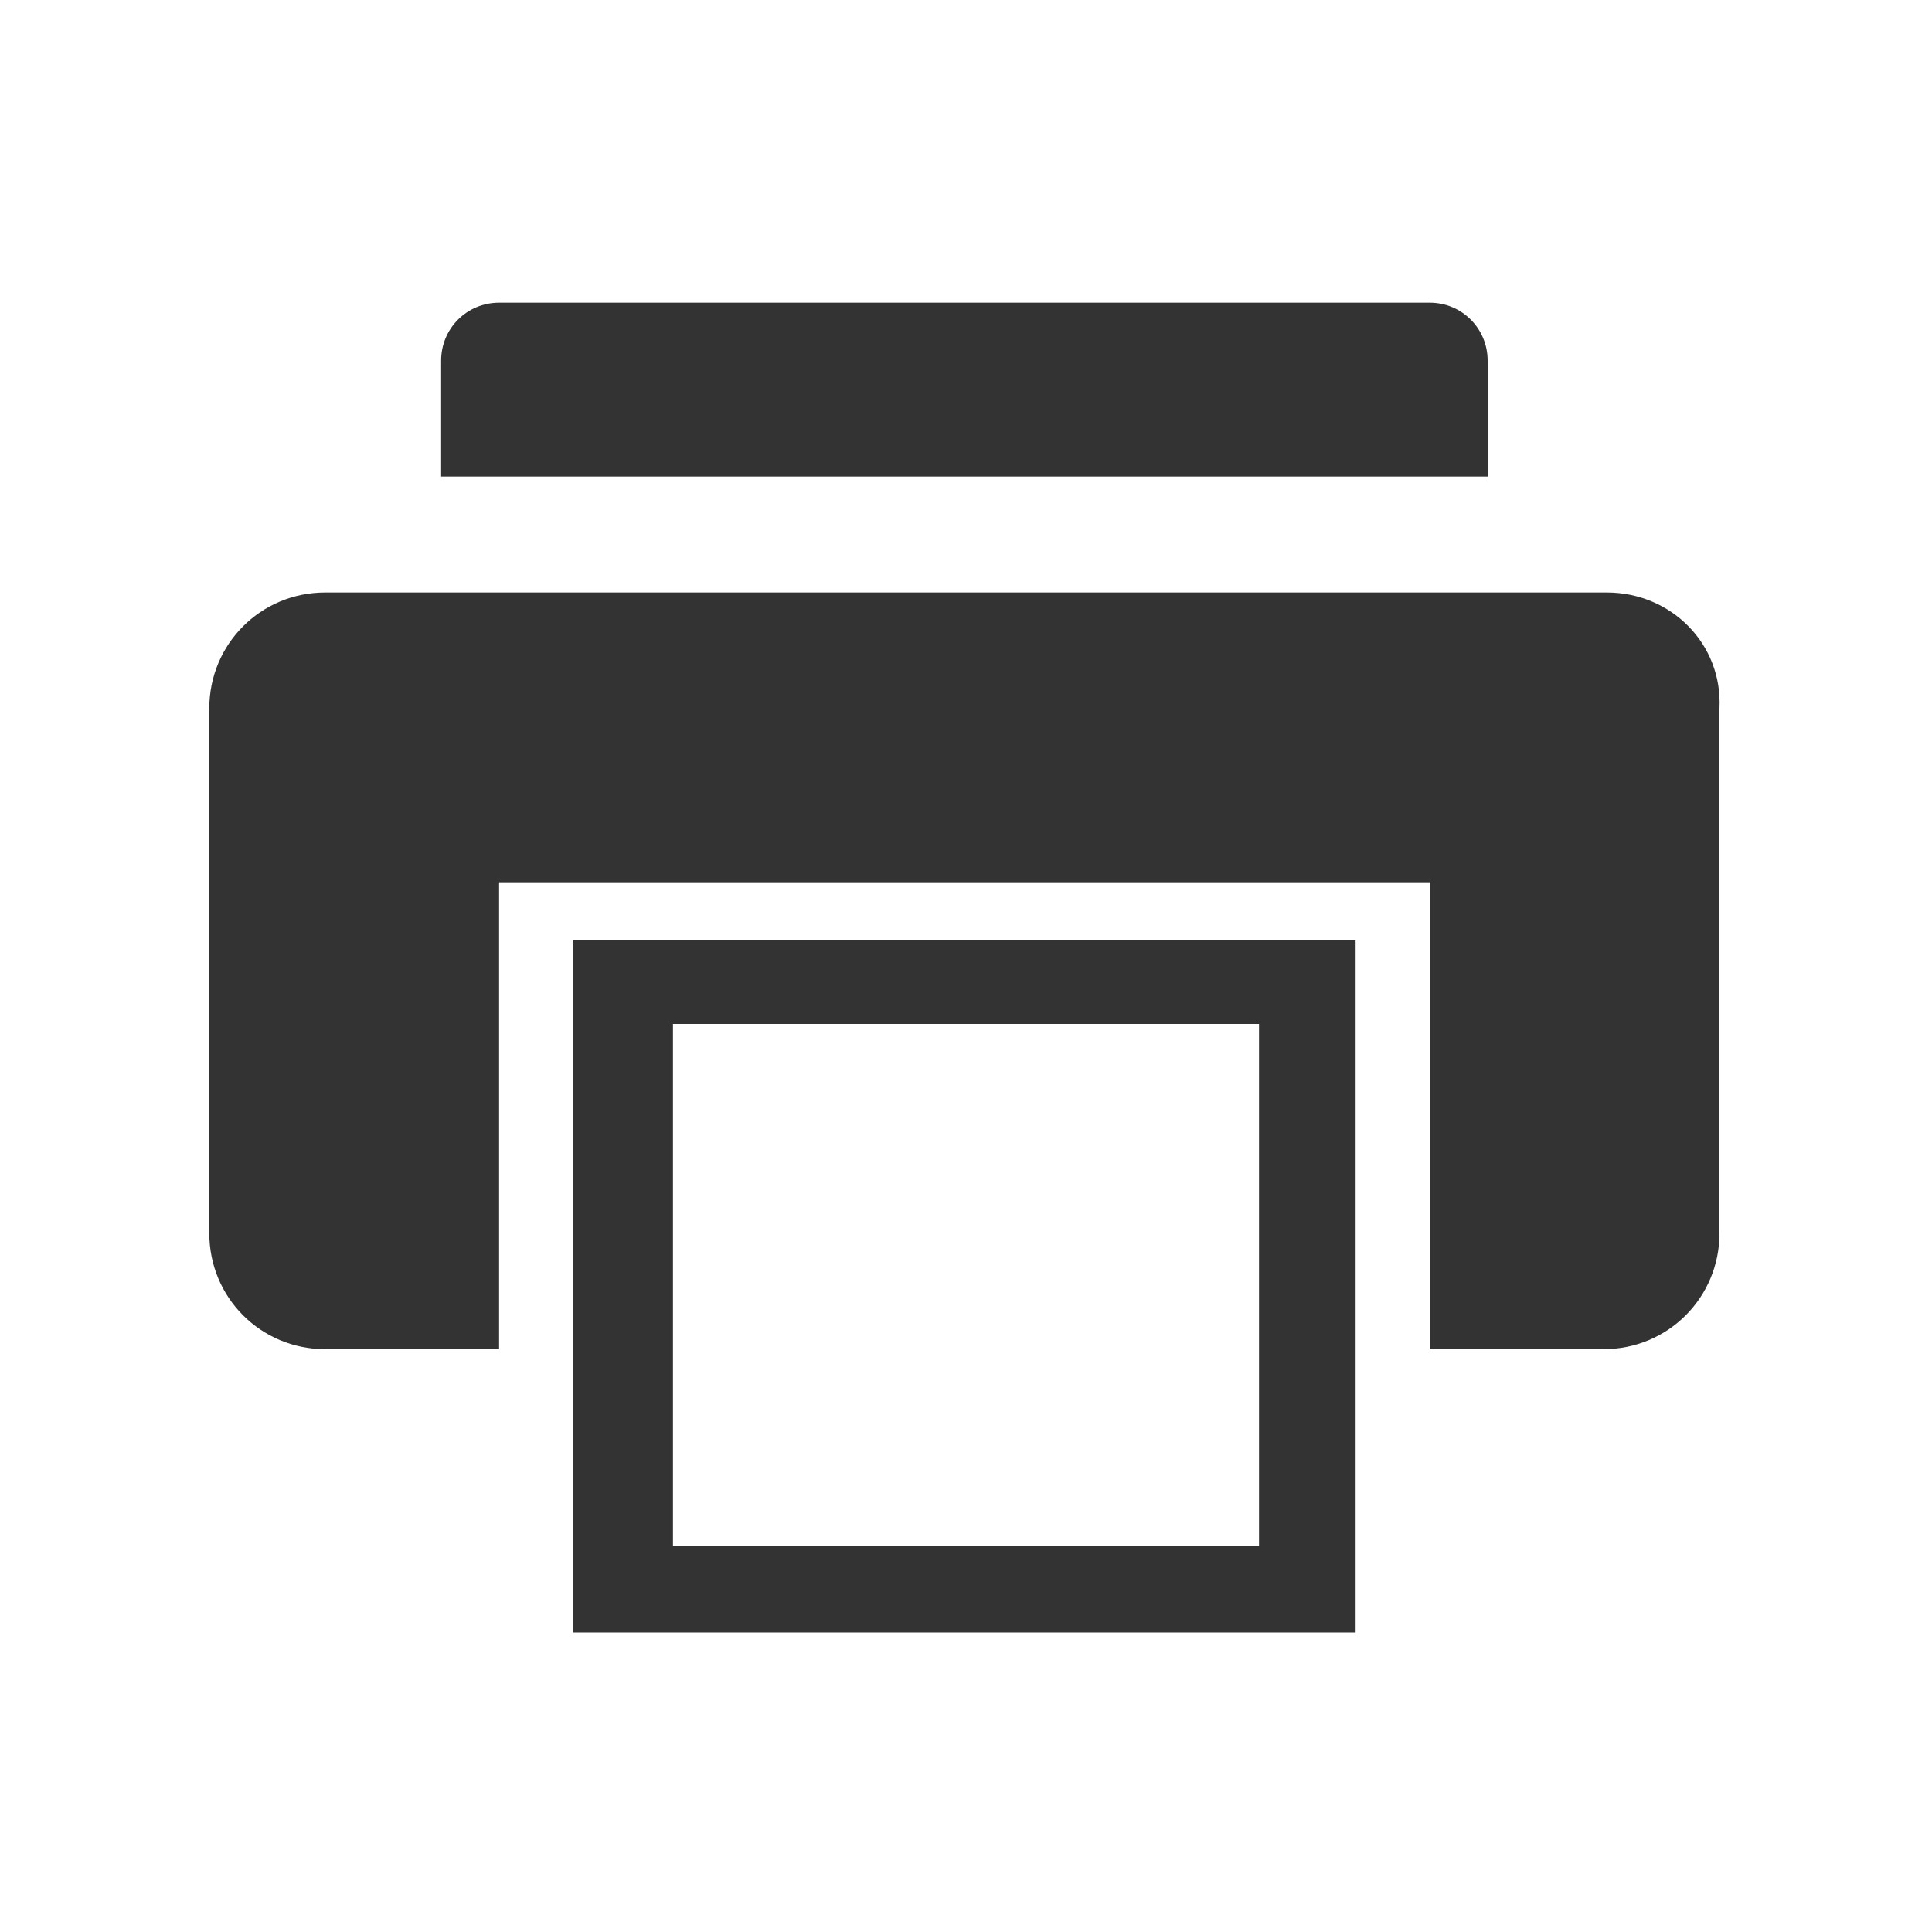
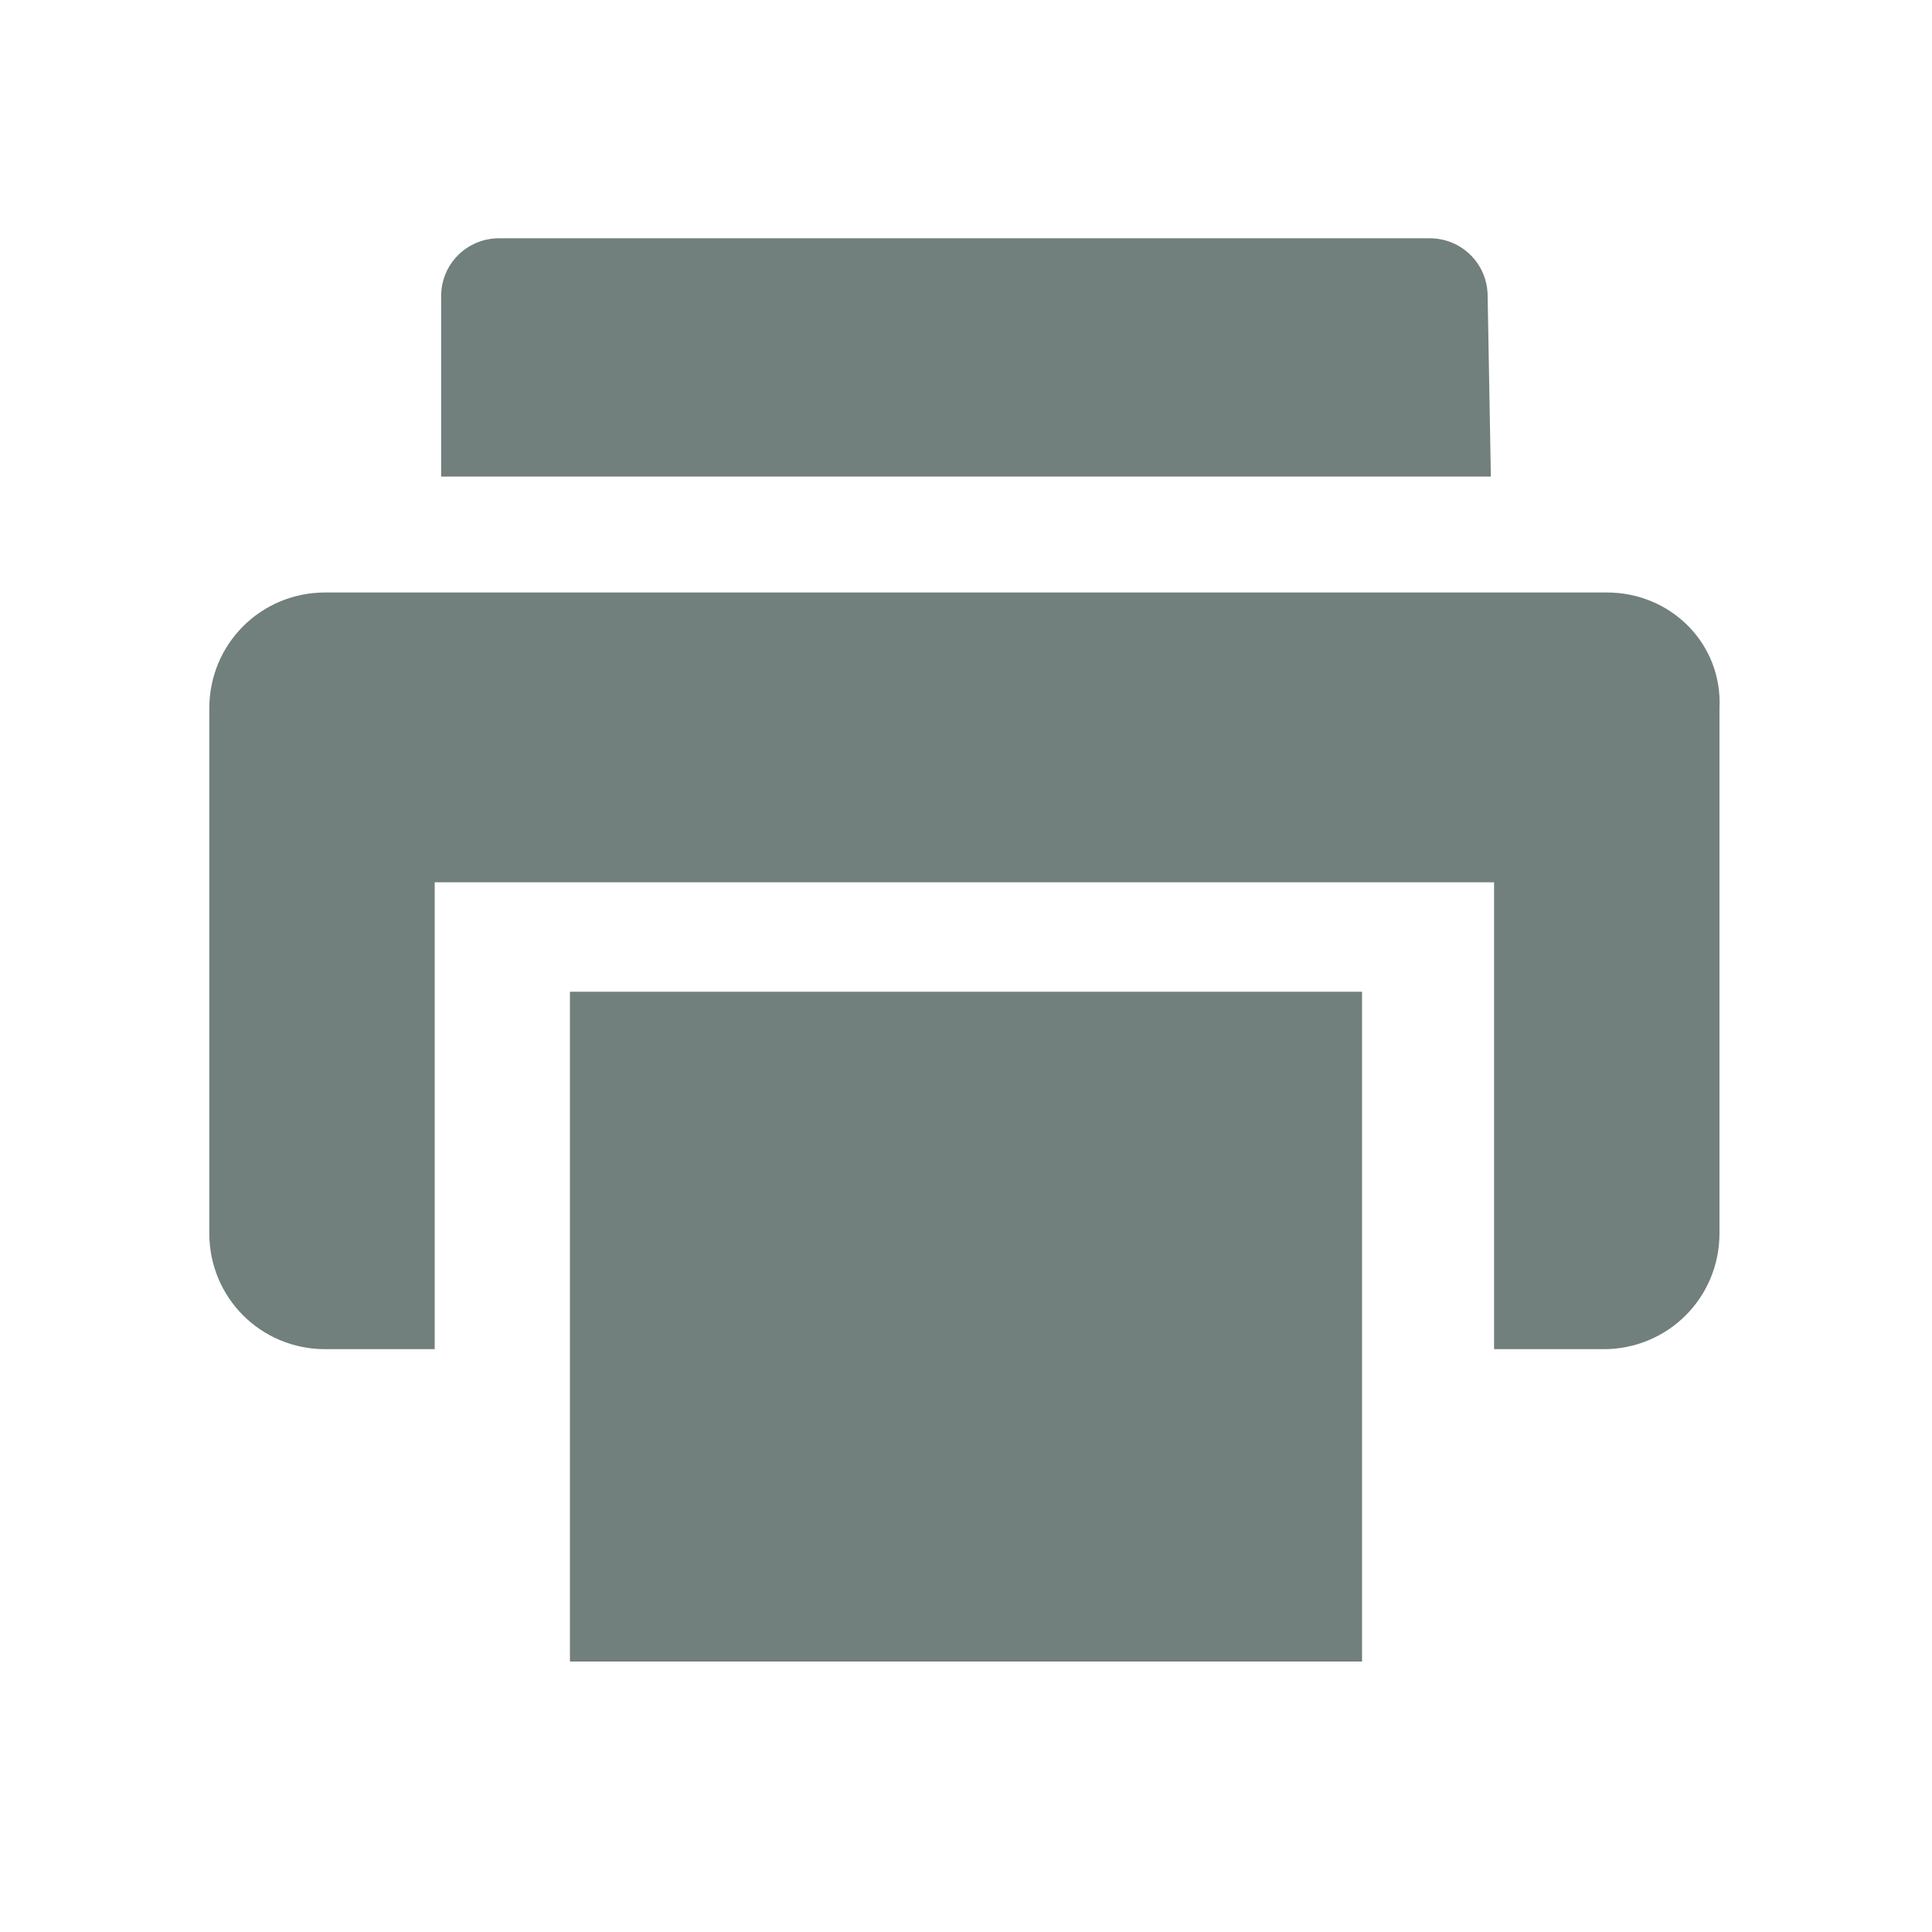
<svg xmlns="http://www.w3.org/2000/svg" version="1.1" id="Layer_1" x="0px" y="0px" viewBox="0 0 60 60" style="enable-background:new 0 0 60 60;" xml:space="preserve">
  <style type="text/css">
- 	.st0{fill:#333333;}
+ 	.st0{fill:#717F7D;}
</style>
  <g id="Shopping_Bag">
</g>
  <g>
-     <path class="st0" d="M49.9,18.4H10.1c-2,0-3.6,1.6-3.6,3.6v16.3c0,2,1.6,3.6,3.6,3.6h5.4V27.4h28.9v14.5h5.4c2,0,3.6-1.6,3.6-3.6   V22C53.5,20,51.9,18.4,49.9,18.4z" />
-     <path class="st0" d="M17.8,29.2v21.5h24.3V29.2H17.8z M39.1,48H20.9V31.8h18.2V48z" />
-     <path class="st0" d="M46.3,14.8H13.7v-3.6c0-1,0.8-1.8,1.8-1.8h28.9c1,0,1.8,0.8,1.8,1.8V14.8z" />
+     <path class="st0" d="M49.9,18.4H10.1c-2,0-3.6,1.6-3.6,3.6v16.3c0,2,1.6,3.6,3.6,3.6h3.4V27.4h32.9v14.5h3.4c2,0,3.6-1.6,3.6-3.6   V22C53.5,20,51.9,18.4,49.9,18.4z" />
+     <path class="st0" d="M17.7,30.8v20.8h24.6V30.8H17.7z" />
+     <path class="st0" d="M46.3,14.8H13.7V9.2c0-1,0.8-1.8,1.8-1.8h28.9c1,0,1.8,0.8,1.8,1.8L46.3,14.8L46.3,14.8z" />
  </g>
</svg>
